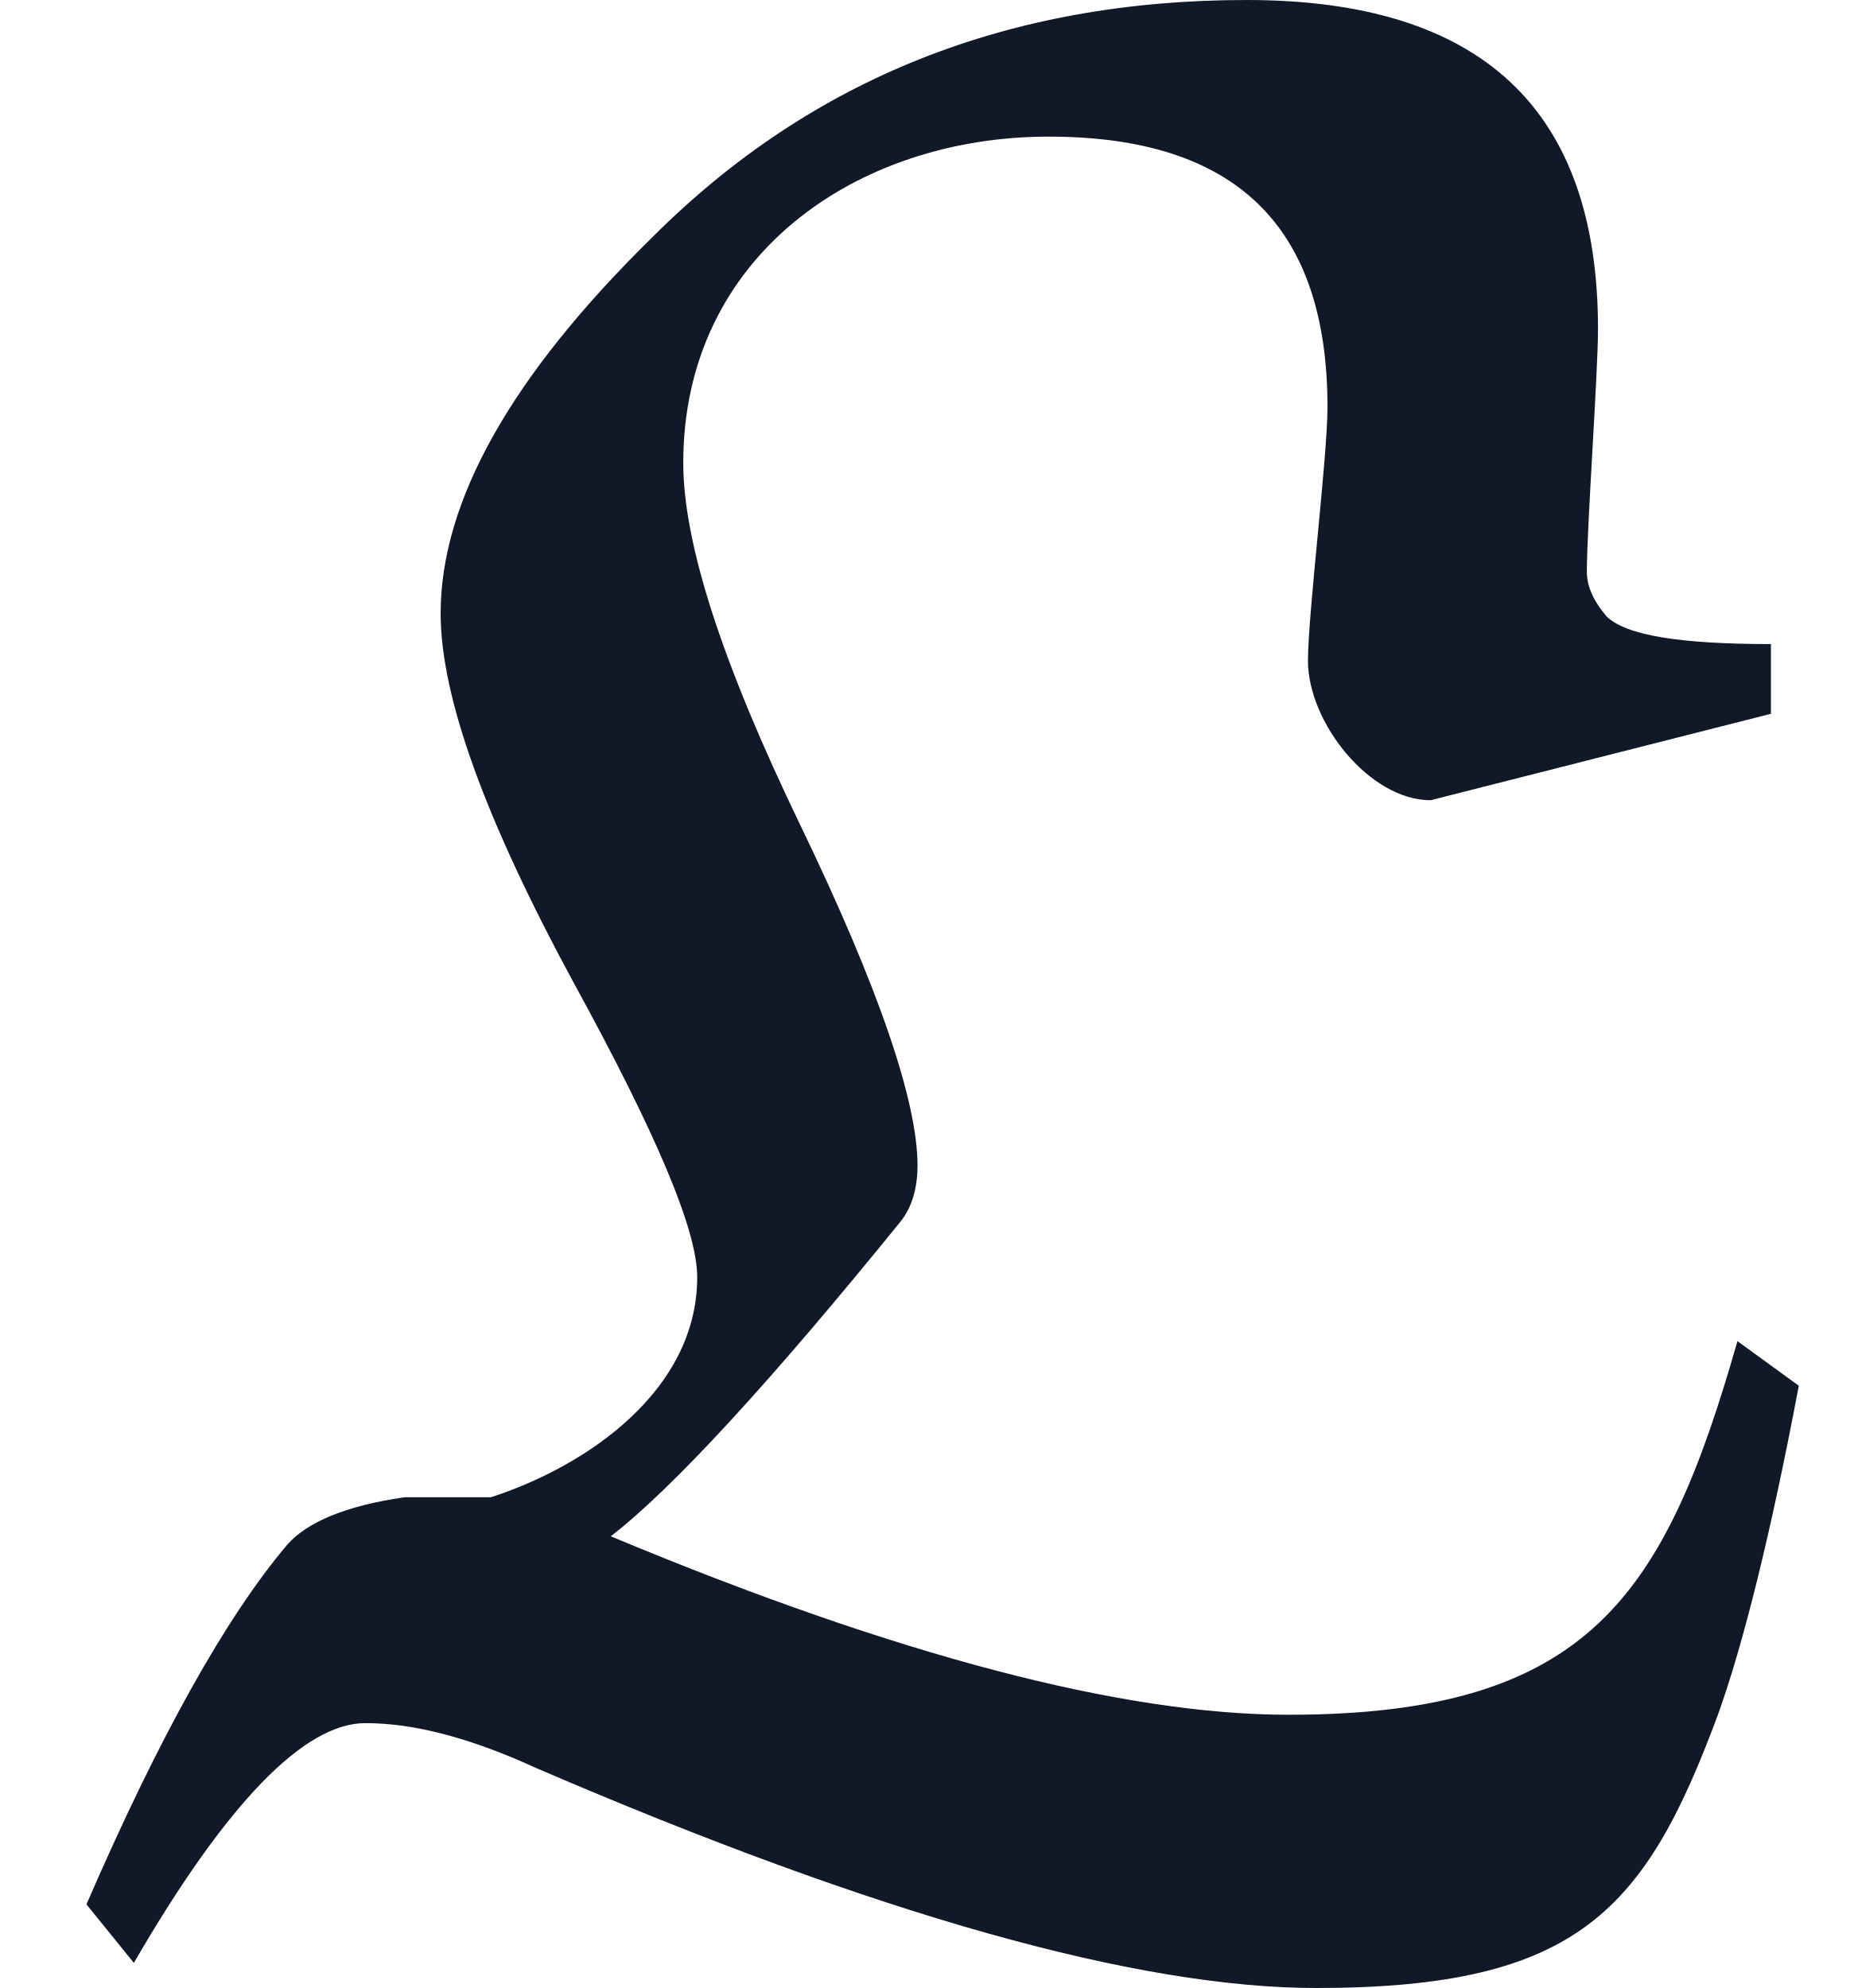
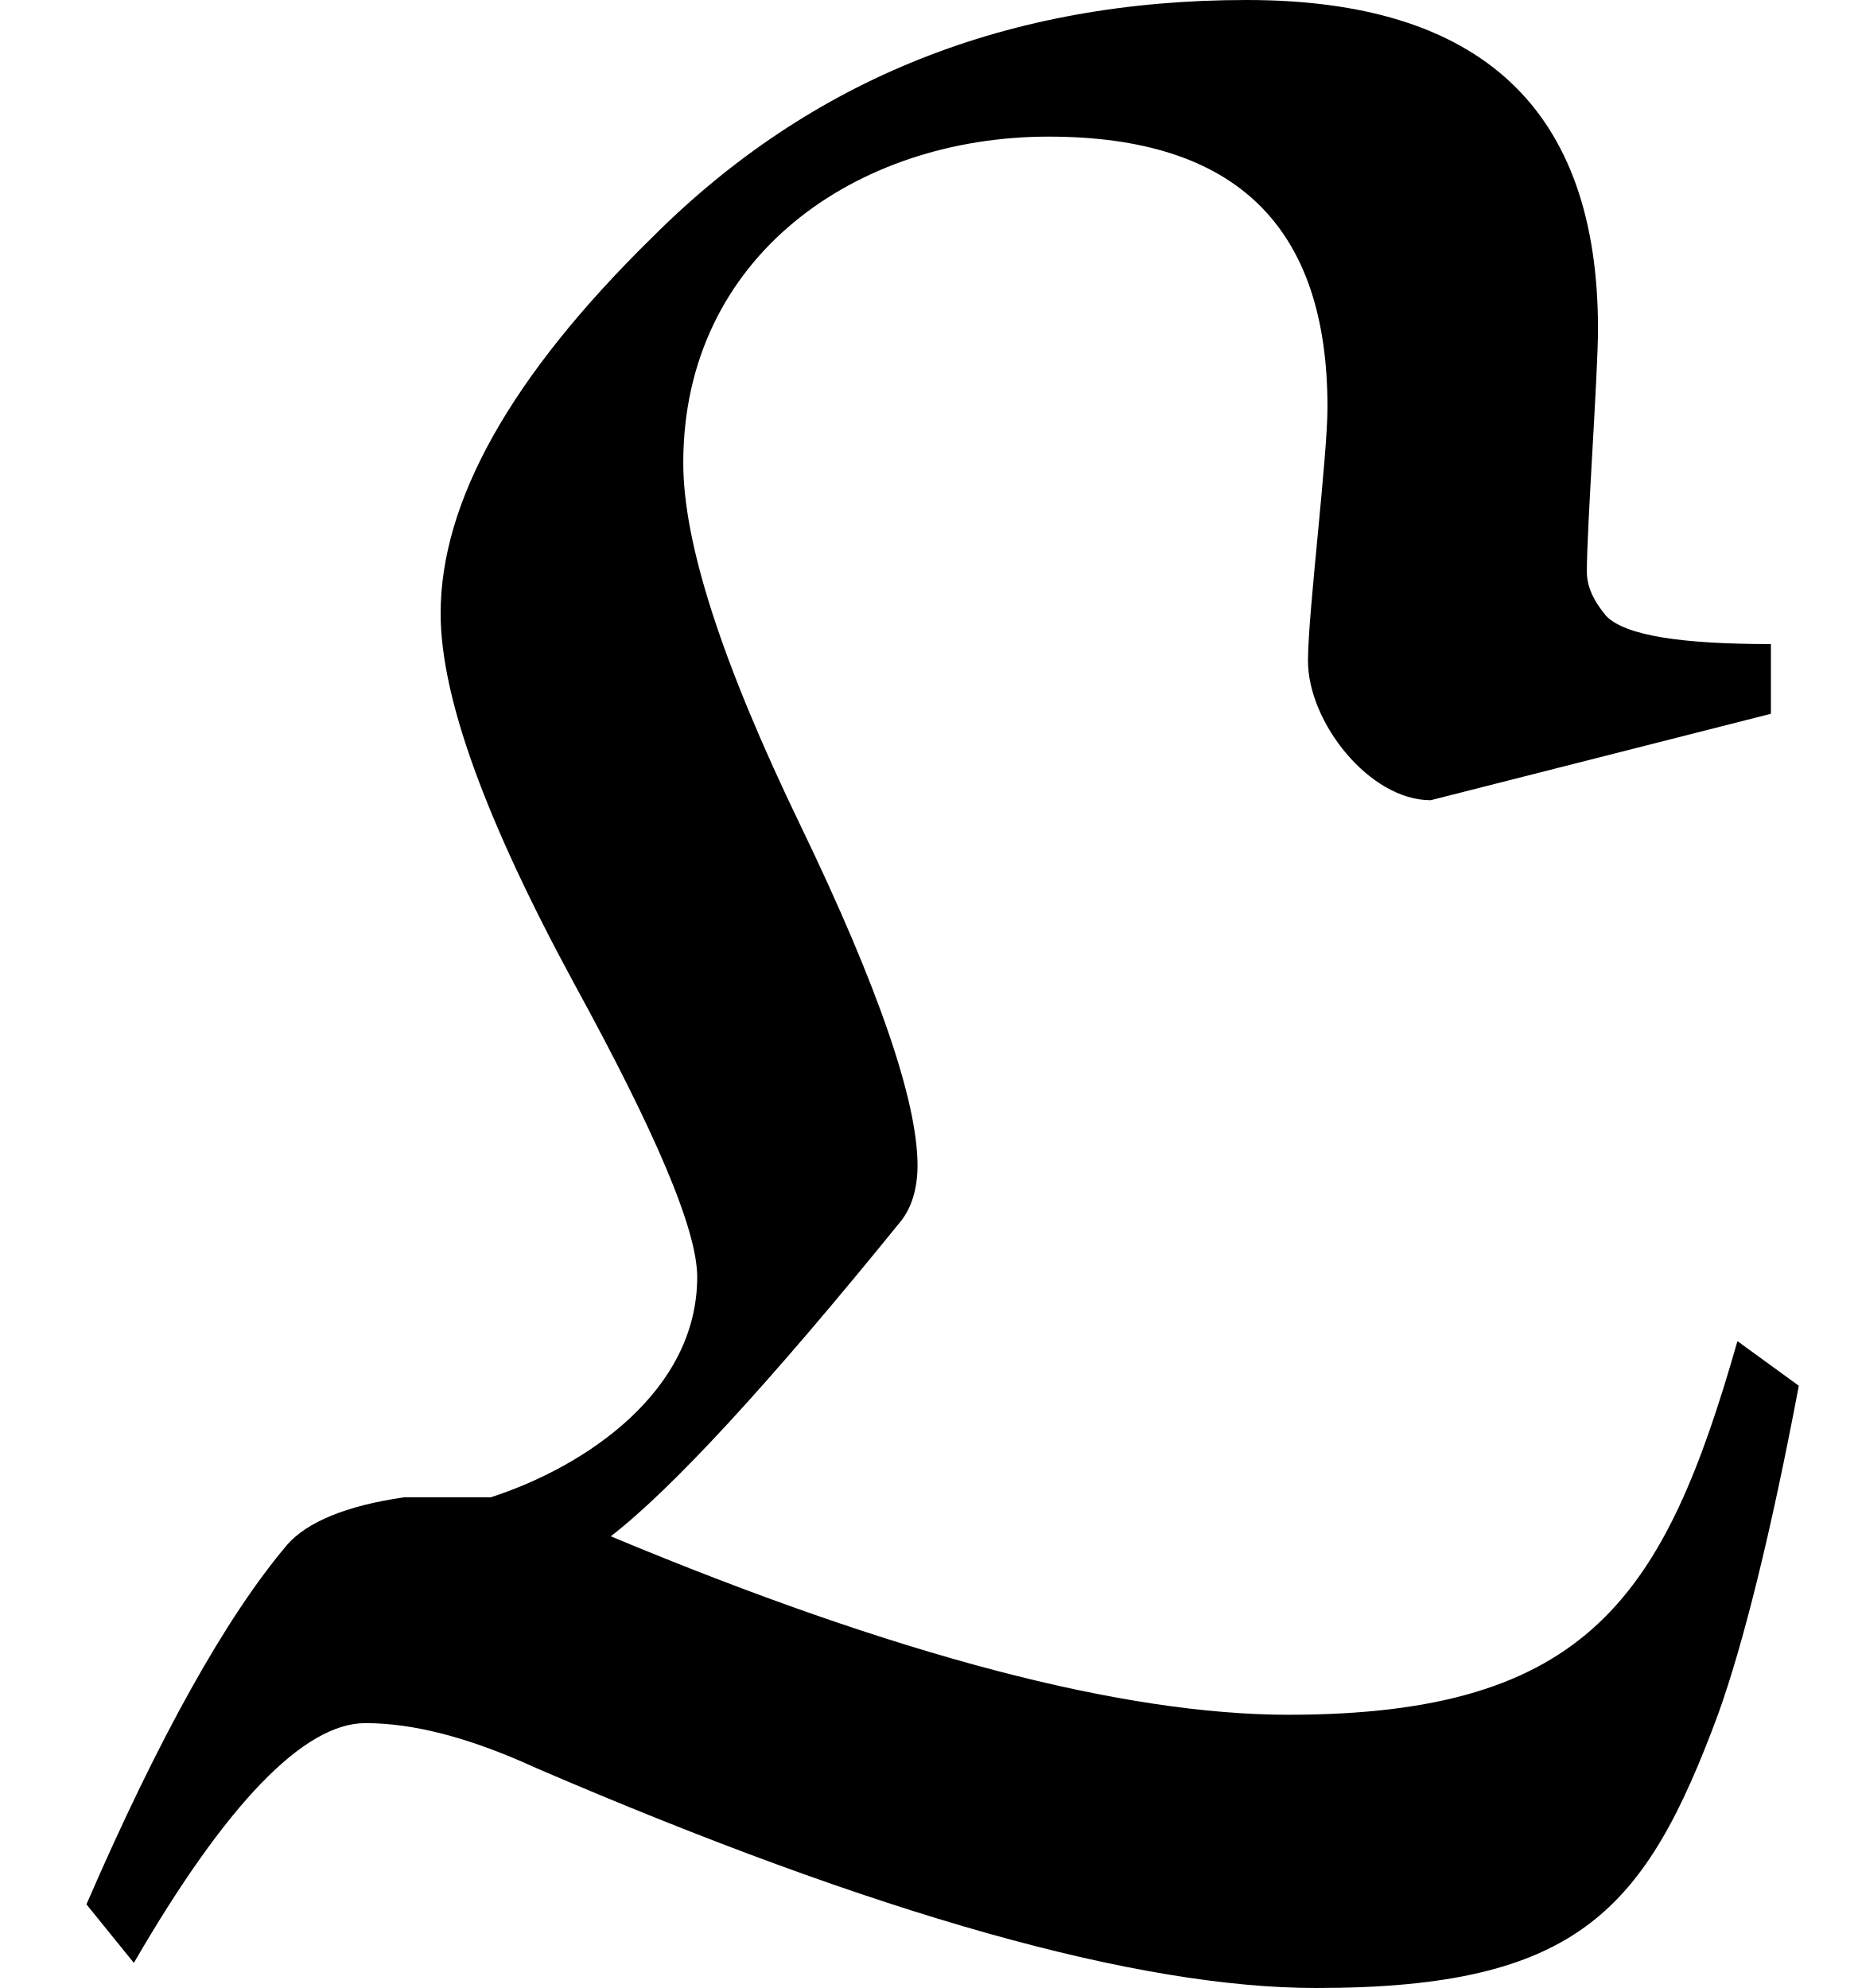
<svg xmlns="http://www.w3.org/2000/svg" viewBox="0 -686 666 713">
-   <style>
-     :root { color: #111827; }
-     @media (prefers-color-scheme: dark) { :root { color: #f8fafc; } }
-   </style>
  <path fill="currentColor" transform="scale(1 -1)" d="M462 71C403 71 322 92 219 135C241 152 276 190 323 248C327 253 329 260 329 268C329 291 315 332 287 390C259 448 245 491 245 520C245 594 307 637 376 637C443 637 476 605 476 540C476 522 469 466 469 449C469 427 491 399 513 399L635 430L635 455C603 455 583 458 576 465C571 471 569 476 569 481C569 497 573 552 573 568C573 647 531 686 447 686C362 686 291 658 234 601C183 551 158 506 158 466C158 436 174 392 206 333C235 280 250 245 250 228C250 187 210 160 176 149L145 149C124 146 110 140 103 132C81 106 57 63 31 3L48-18C81 39 109 68 131 68C148 68 168 63 192 52C315-1 408-27 472-27C566-27 590 1 616 71C625 96 635 136 645 189L623 205C597 114 570 71 462 71Z" />
</svg>
